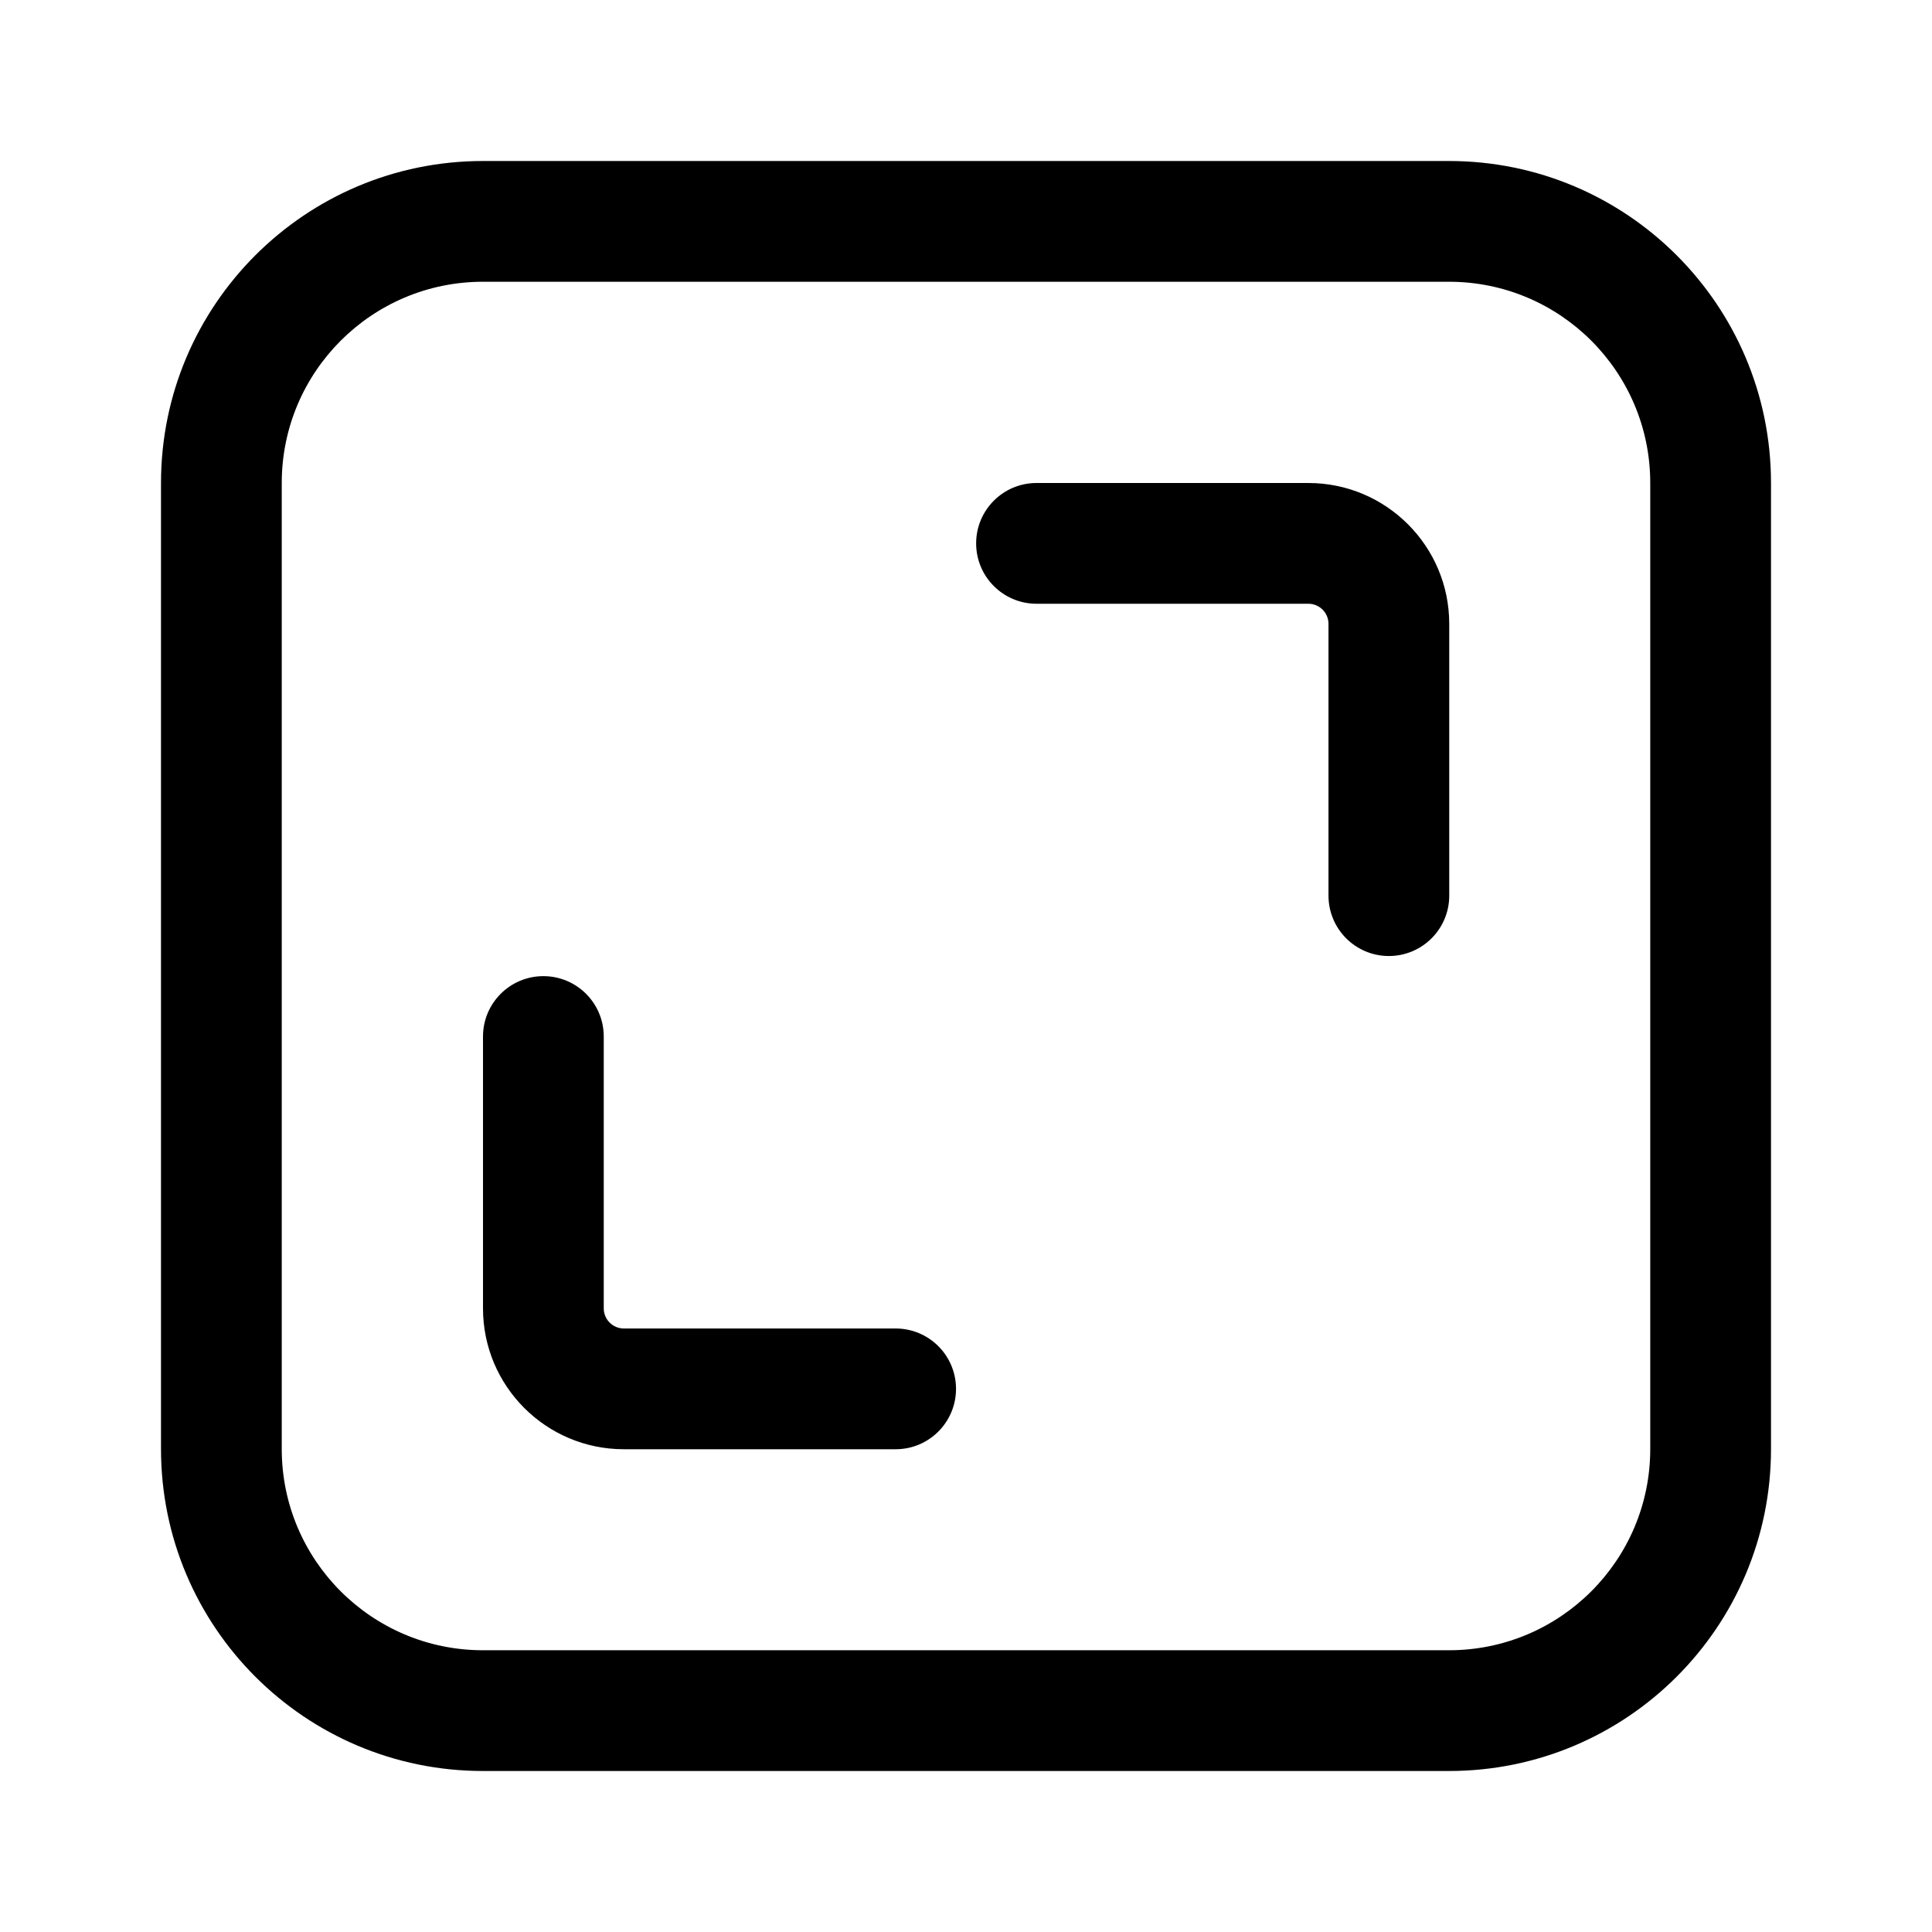
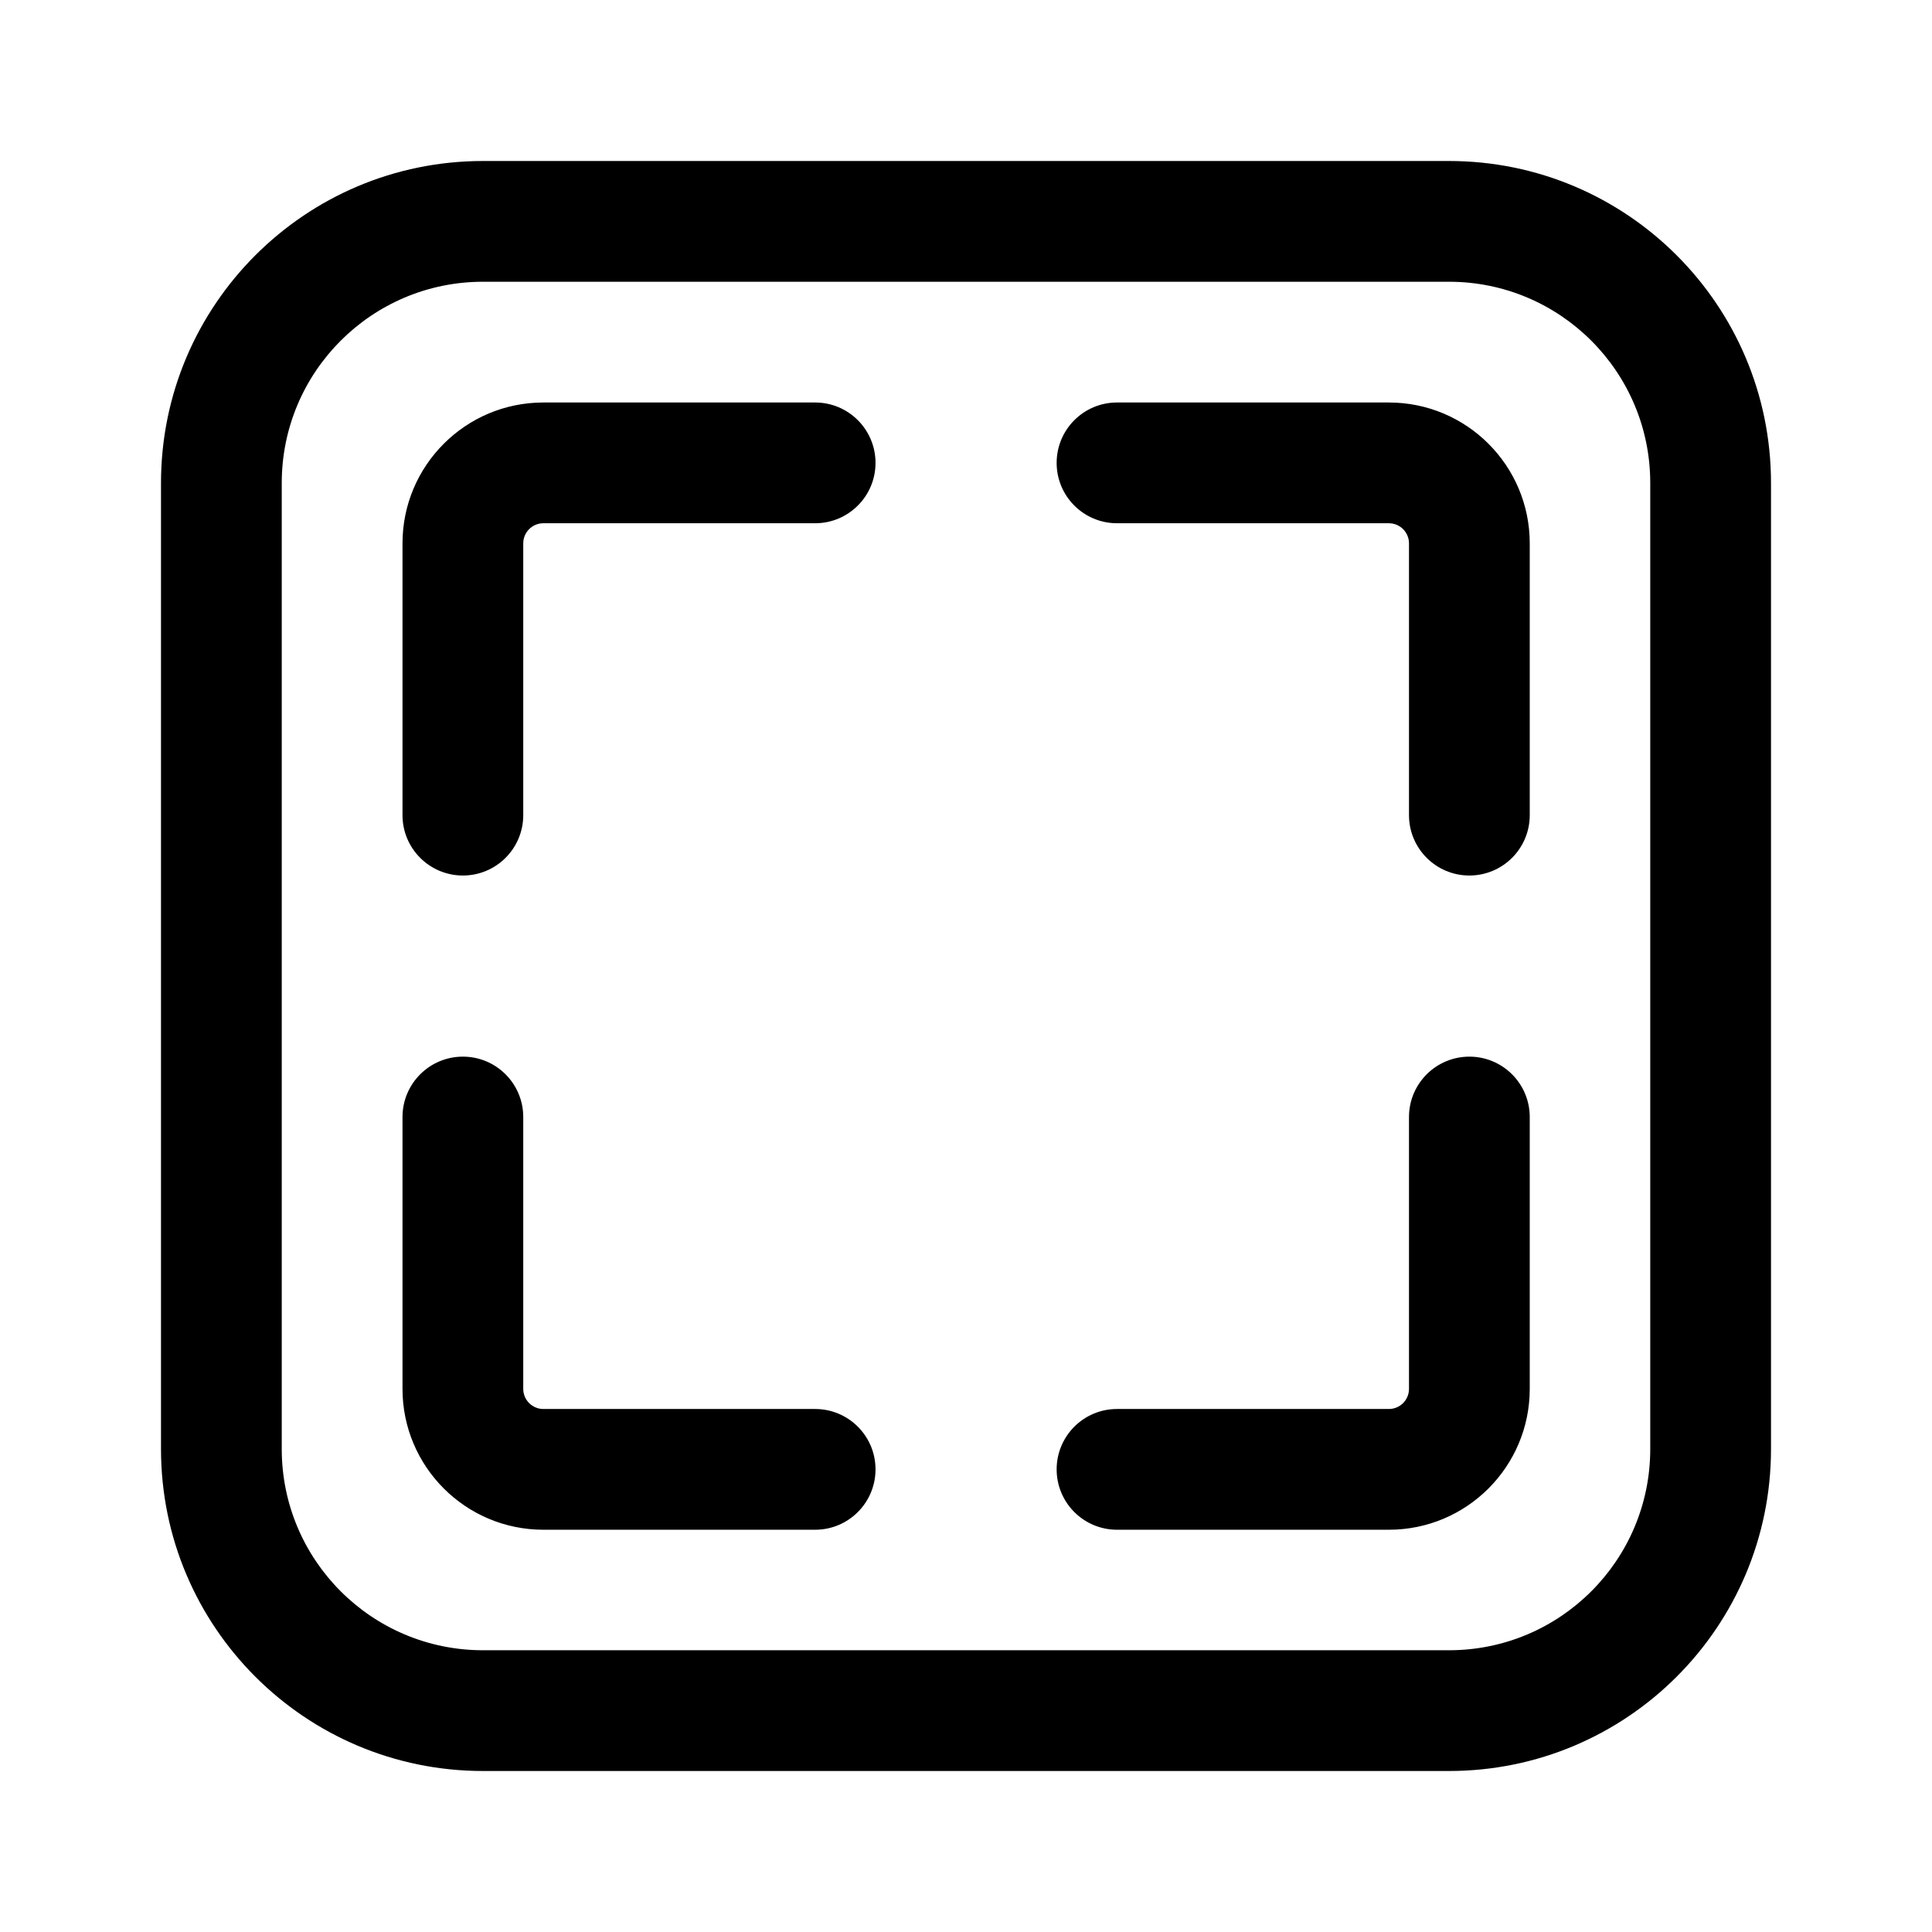
<svg xmlns="http://www.w3.org/2000/svg" width="24" height="24" viewBox="0 0 24 24" fill="none" style="display: block">
-   <path fill-rule="evenodd" clip-rule="evenodd" d="M6 3.5h12A2.5 2.5 0 0120.5 6v12a2.5 2.5 0 01-2.5 2.5H6A2.5 2.5 0 013.5 18V6A2.5 2.5 0 016 3.5zM2 6a4 4 0 014-4h12a4 4 0 014 4v12a4 4 0 01-4 4H6a4 4 0 01-4-4V6zm15.253 5.876a.75.75 0 01-.75-.75V7.75a.25.25 0 00-.25-.25h-3.377a.75.75 0 010-1.5h3.377c.966 0 1.75.784 1.75 1.75v3.376a.75.75 0 01-.75.75zm-10.503.25a.75.75 0 01.75.75v3.377c0 .138.112.25.25.25h3.376a.75.75 0 010 1.5H7.75A1.75 1.75 0 016 16.253v-3.377a.75.75 0 01.75-.75z" fill="currentColor" />
+   <path fill-rule="evenodd" clip-rule="evenodd" d="M18 3.5H6A2.5 2.5 0 003.5 6v12A2.5 2.5 0 006 20.5h12a2.5 2.5 0 002.5-2.5V6A2.5 2.5 0 0018 3.5zM6 2a4 4 0 00-4 4v12a4 4 0 004 4h12a4 4 0 004-4V6a4 4 0 00-4-4H6zm11.503 8.126a.75.75 0 001.5 0V6.75A1.75 1.75 0 0017.253 5h-3.377a.75.75 0 000 1.5h3.377a.25.25 0 01.25.25v3.376zM6.5 13.876a.75.75 0 00-1.5 0v3.377c0 .966.784 1.75 1.75 1.75h3.376a.75.75 0 000-1.5H6.75a.25.25 0 01-.25-.25v-3.377zm6.626 4.377a.75.75 0 01.75-.75h3.377a.25.25 0 00.25-.25v-3.377a.75.75 0 011.5 0v3.377a1.75 1.75 0 01-1.75 1.75h-3.377a.75.75 0 01-.75-.75zM10.876 5.75a.75.75 0 01-.75.75H6.75a.25.25 0 00-.25.25v3.376a.75.75 0 01-1.5 0V6.75C5 5.784 5.783 5 6.75 5h3.376a.75.75 0 01.75.75z" fill="currentColor" />
</svg>
